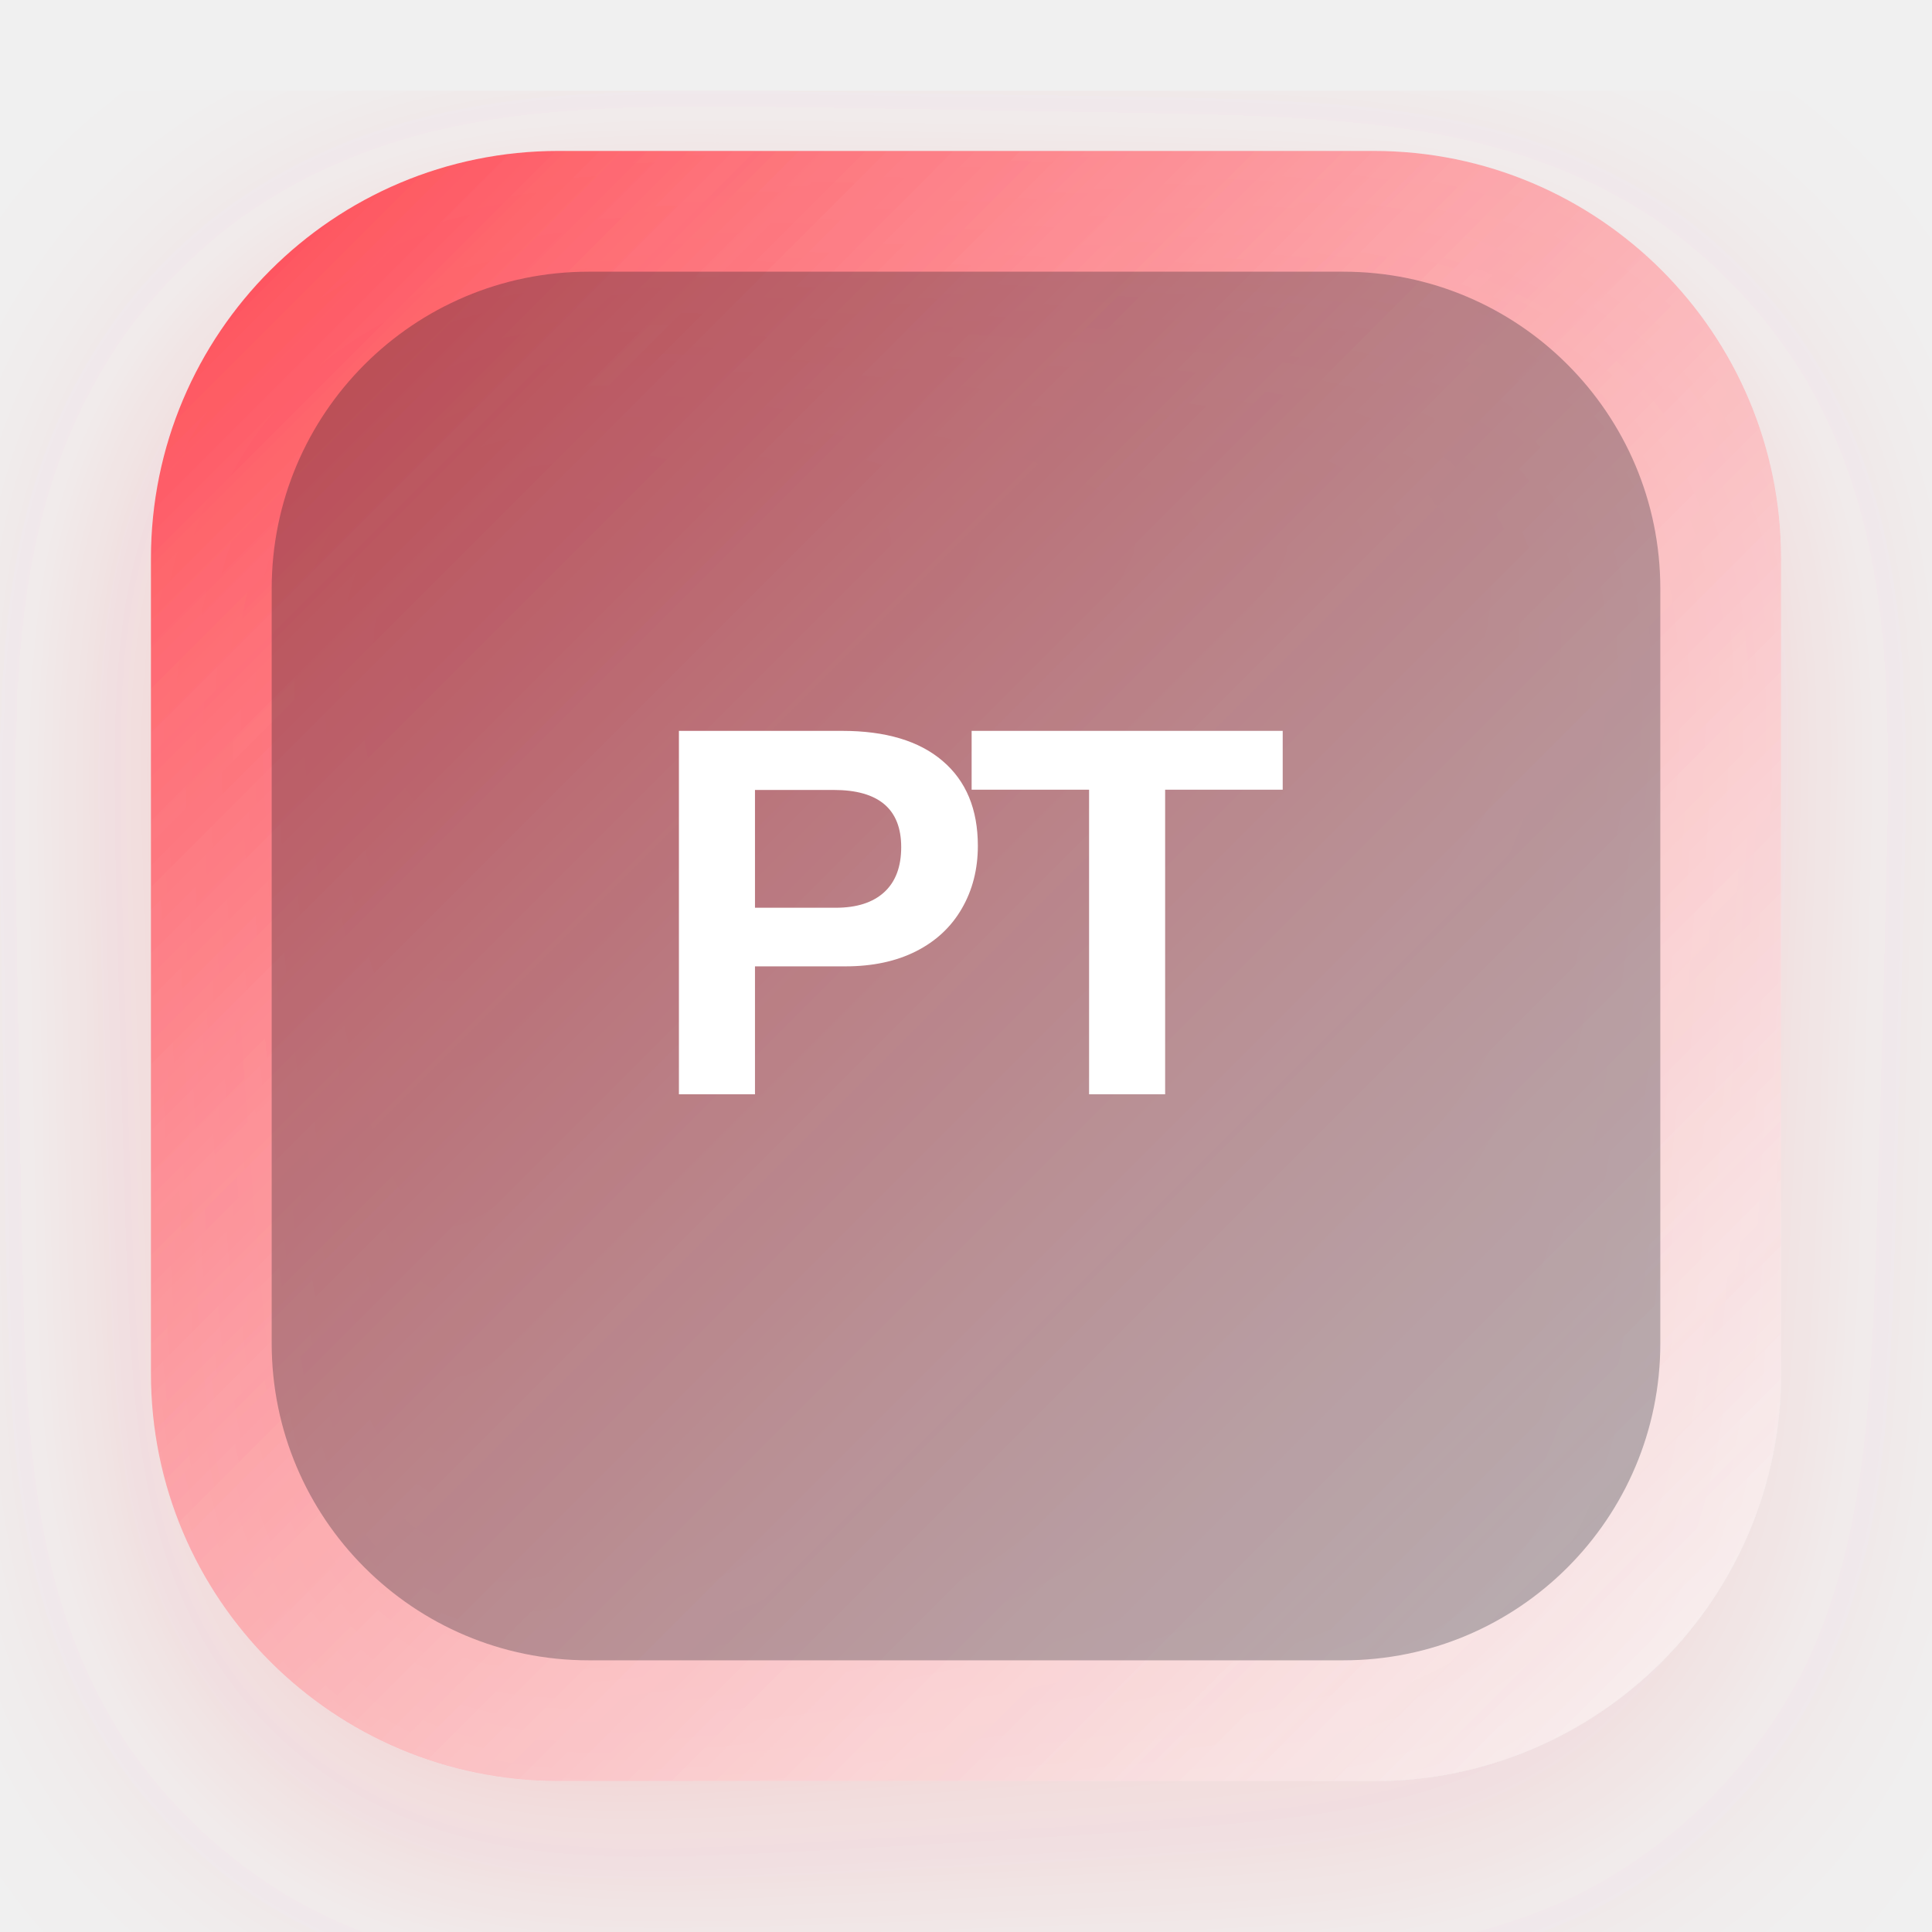
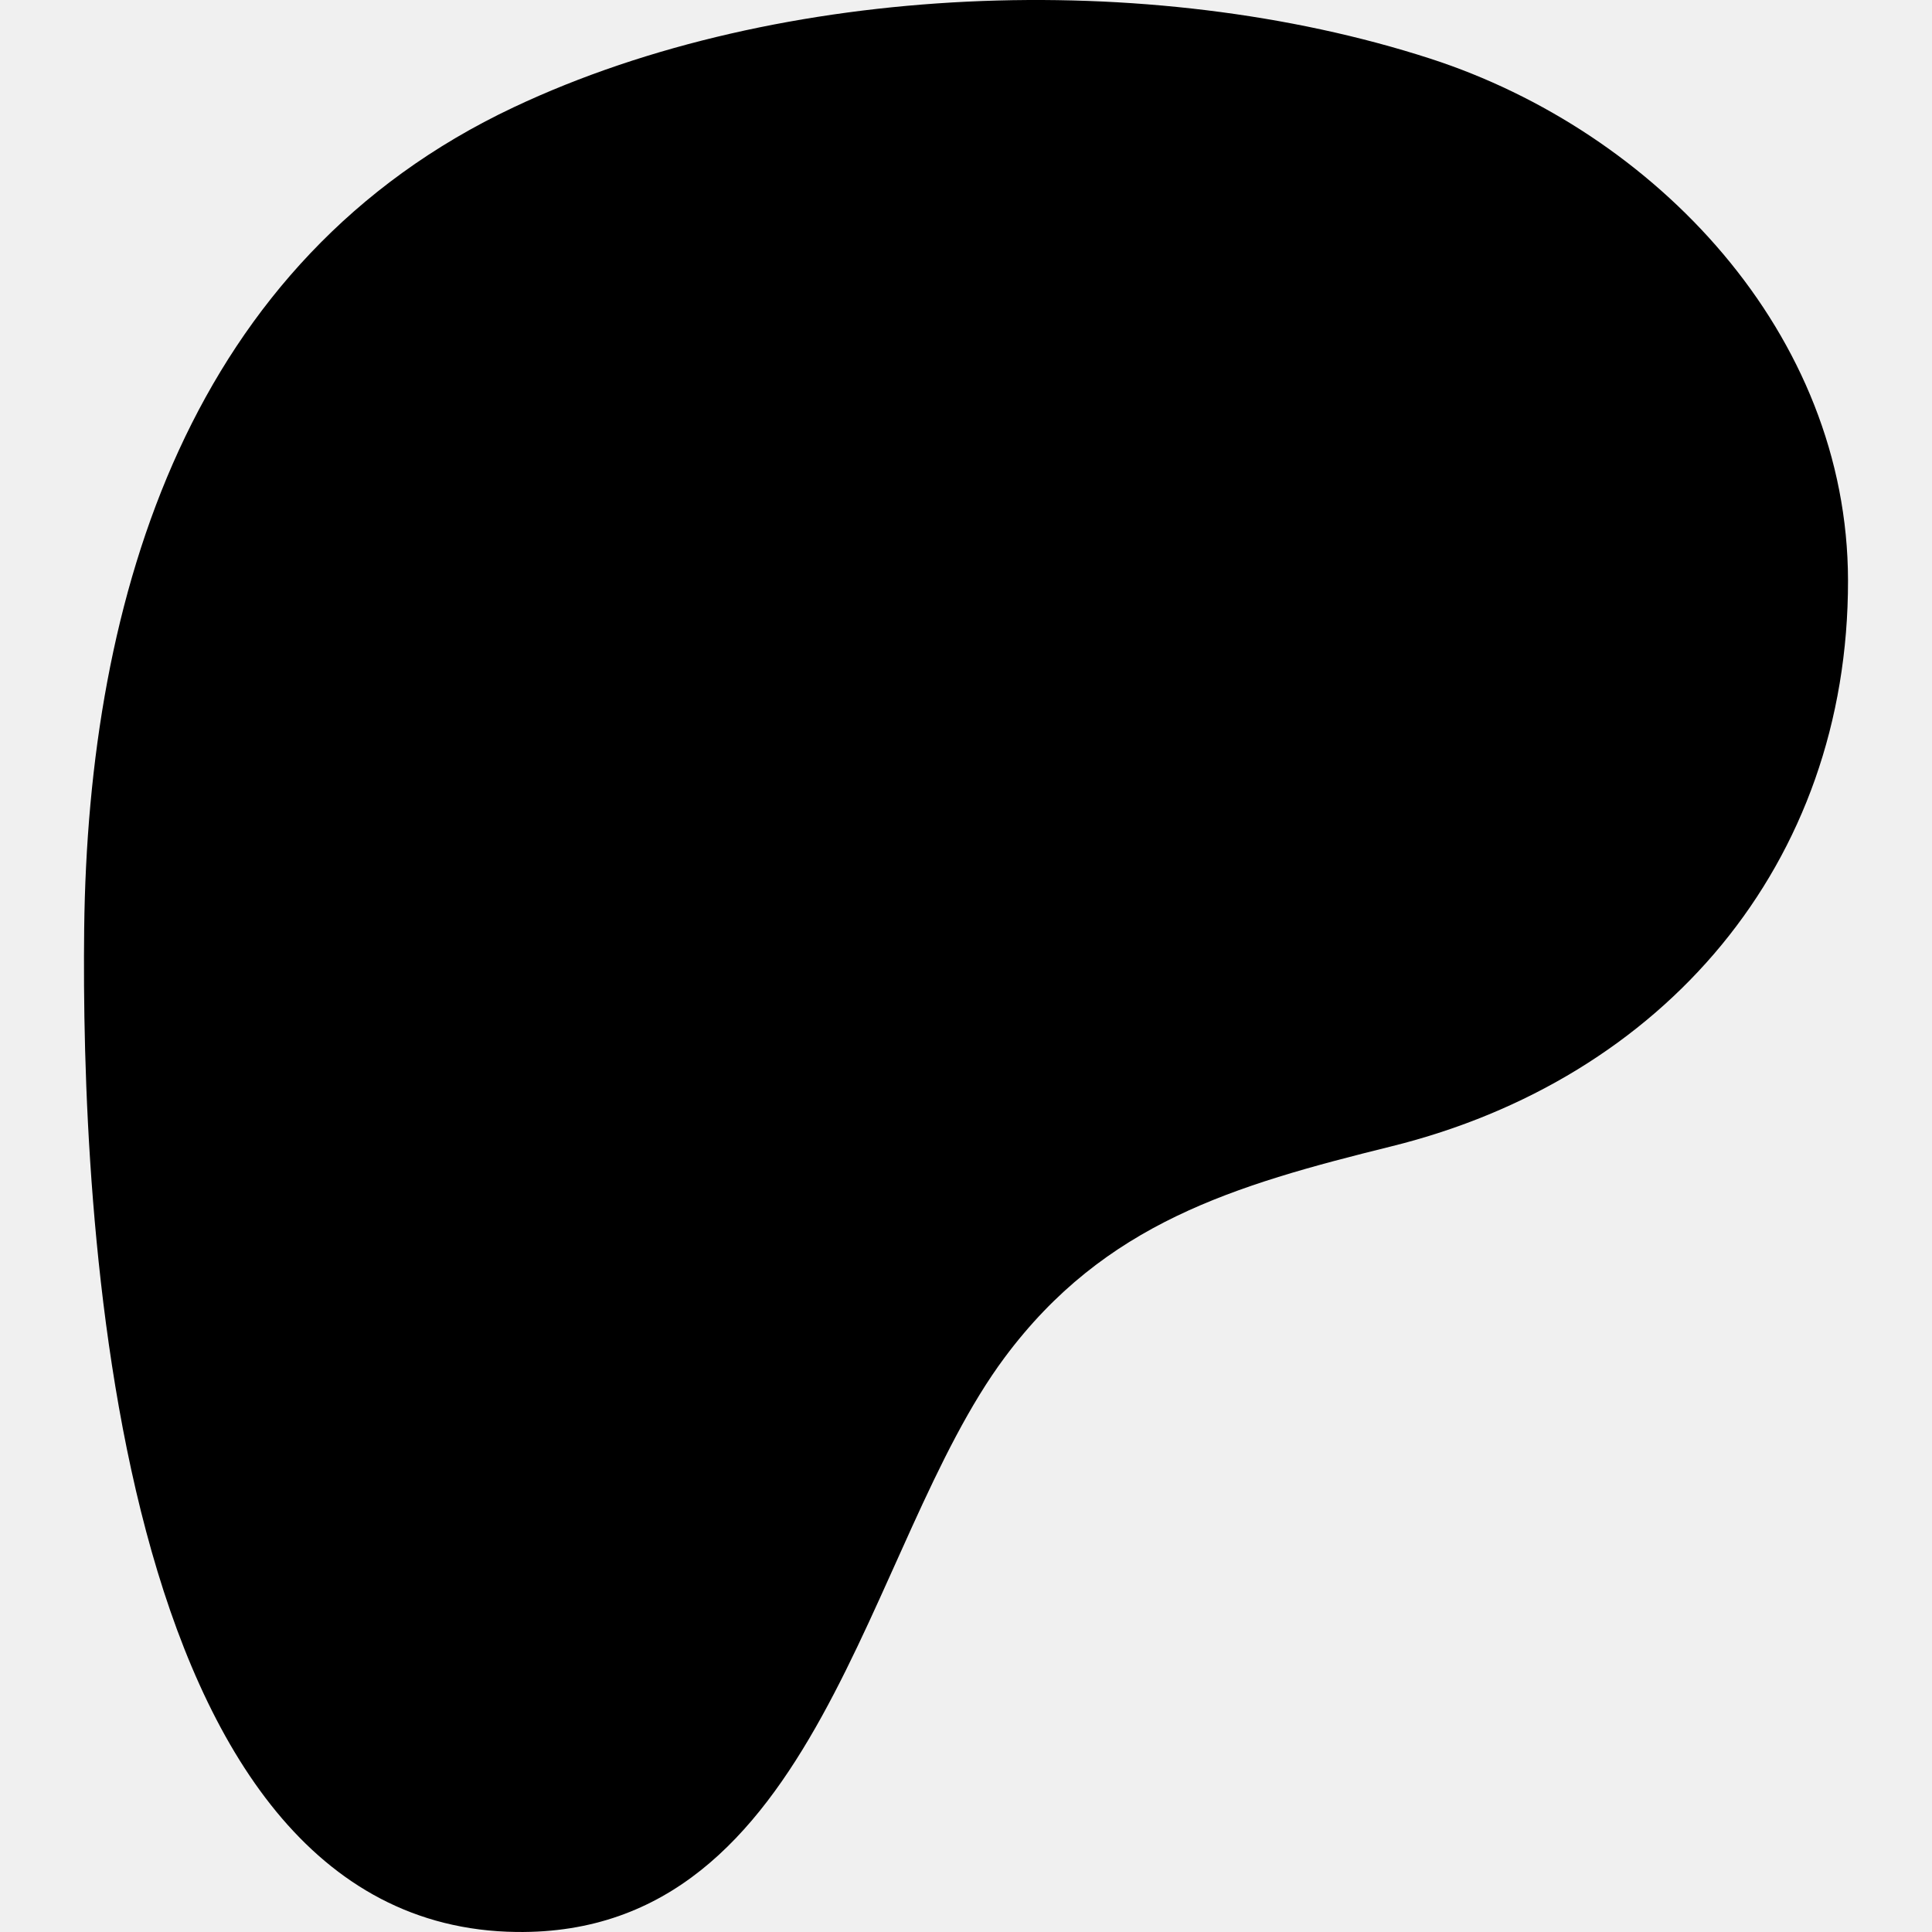
- <svg xmlns="http://www.w3.org/2000/svg" viewBox="0 0 256 256" role="img" aria-label="Patreon logo placeholder">
-   <defs>
-     <linearGradient id="g" x1="0" y1="0" x2="1" y2="1">
-       <stop offset="0" stop-color="#FF424D" stop-opacity="1" />
-       <stop offset="1" stop-color="#ffffff" stop-opacity="0.42" />
-     </linearGradient>
-     <filter id="s" x="-20%" y="-20%" width="140%" height="140%">
-       <feDropShadow dx="0" dy="12" stdDeviation="18" flood-color="#FF424D" flood-opacity="0.28" />
-     </filter>
-   </defs>
-   <rect x="20" y="20" width="216" height="216" rx="54" fill="url(#g)" filter="url(#s)" />
-   <rect x="36" y="36" width="184" height="184" rx="42" fill="#101421" opacity="0.28" />
-   <text x="128" y="145" text-anchor="middle" font-family="Arial, Helvetica, sans-serif" font-size="70" font-weight="900" fill="#ffffff" letter-spacing="-4">PT</text>
+ <svg xmlns="http://www.w3.org/2000/svg" version="1.1" id="Layer_1" x="0px" y="0px" viewBox="0 0 1080 1080" style="enable-background:new 0 0 1080 1080;" xml:space="preserve">
+   <path d="M1033.05,324.45c-0.19-137.9-107.59-250.92-233.6-291.7c-156.48-50.64-362.86-43.3-512.28,27.2  C106.07,145.41,49.18,332.61,47.06,519.31c-1.74,153.5,13.58,557.79,241.62,560.67c169.44,2.15,194.67-216.18,273.07-321.33  c55.78-74.81,127.6-95.94,216.01-117.82C929.71,603.22,1033.27,483.3,1033.05,324.45z" />
</svg>
